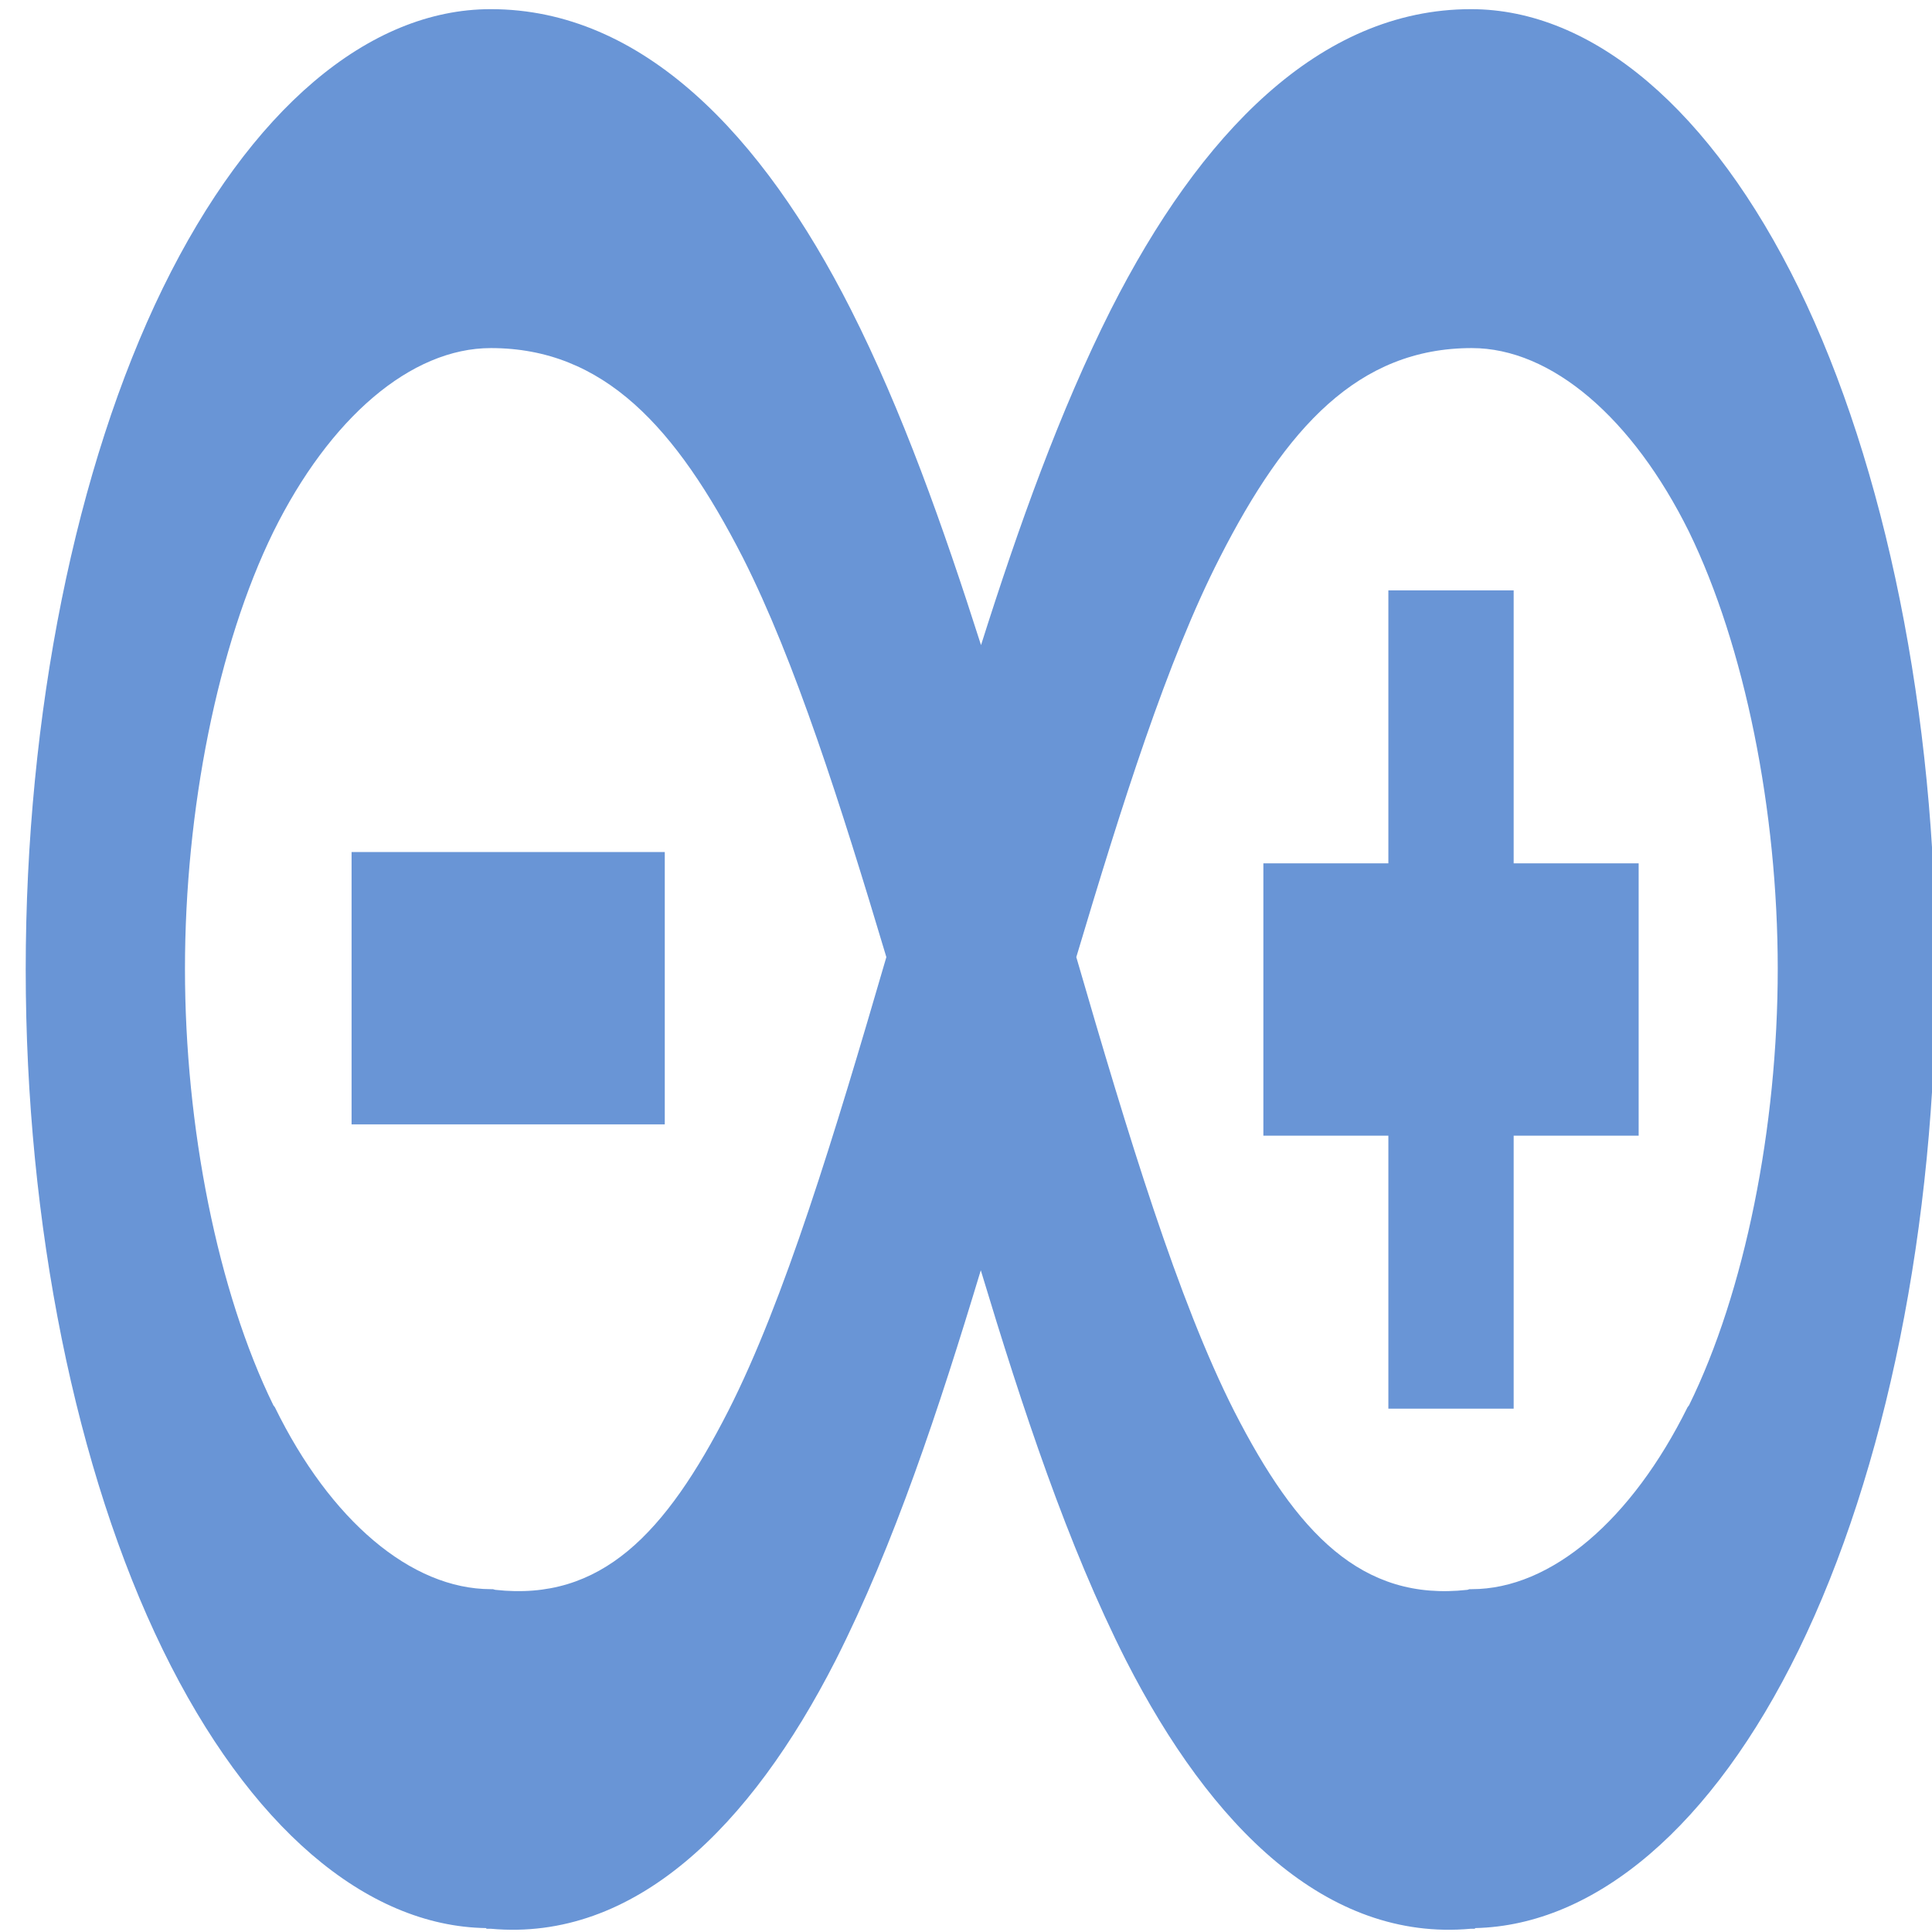
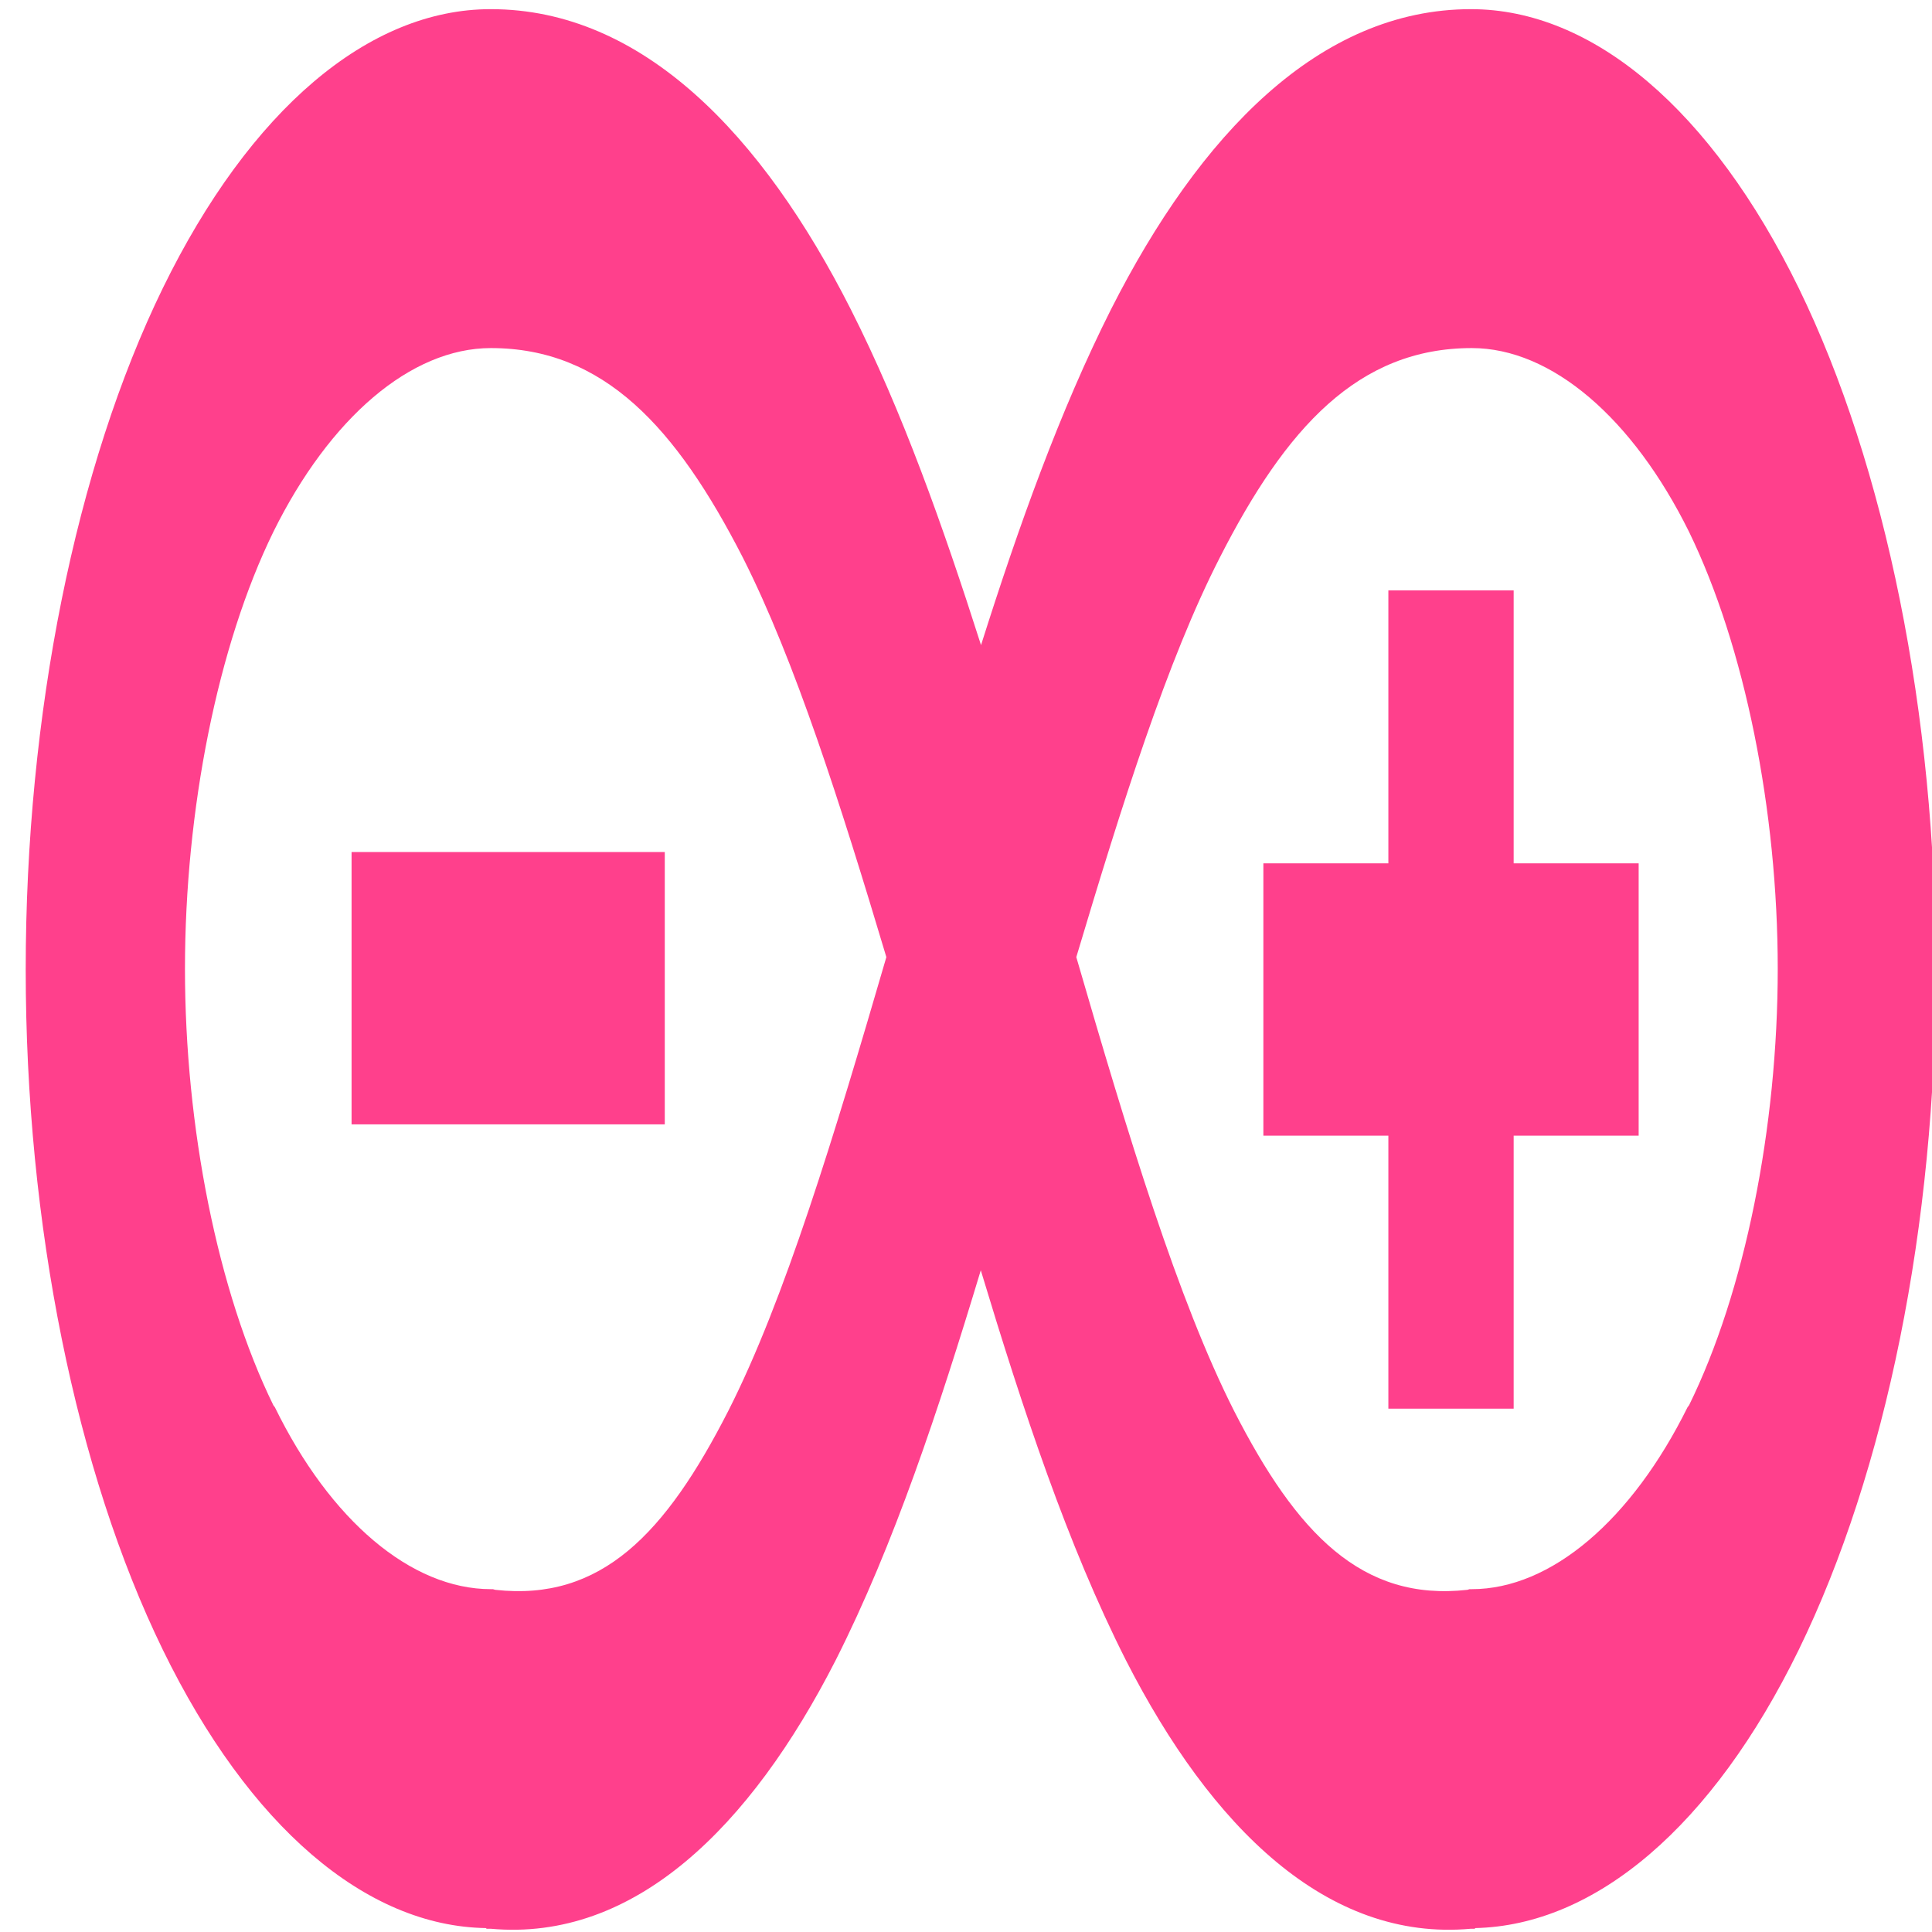
<svg xmlns="http://www.w3.org/2000/svg" viewBox="0 0 48 48" id="svg2" version="1.1">
  <defs id="defs4">
    <linearGradient id="0" y1="22.24" x2="0" y2="-25.76" gradientUnits="userSpaceOnUse" gradientTransform="matrix(0.99999,0,0,0.99999,-13.411,25.762)">
      <stop stop-color="#1365f4" id="stop7" />
      <stop offset="1" stop-color="#05b2fc" id="stop9" />
    </linearGradient>
  </defs>
-   <g style="fill:#3771c8;fill-opacity:0.75" id="g15" transform="matrix(1.483041,0,0,3.231132,-31.0568,29.50157)">
-     <path id="path17" d="m 29.16,-9.06 c -2.043,0 -4.03,0.774 -5.49,2.144 -1.462,1.375 -2.298,3.279 -2.298,5.241 0,1.962 0.842,3.861 2.298,5.231 1.442,1.356 3.399,2.126 5.418,2.139 l 0,0.005 c 0.025,0 0.043,0 0.073,0 2.409,0.101 4.356,-0.784 5.778,-2.063 0.981,-0.89 1.73,-1.932 2.433,-3 0.702,1.067 1.452,2.111 2.433,3 1.423,1.279 3.365,2.164 5.778,2.063 0.02,0 0.043,0 0.068,0 l 0,-0.005 c 2.02,-0.02 3.98,-0.784 5.423,-2.139 1.462,-1.375 2.298,-3.269 2.298,-5.231 0,-1.962 -0.842,-3.871 -2.298,-5.241 -1.462,-1.37 -3.447,-2.144 -5.49,-2.144 -2.543,0 -4.548,0.966 -6.03,2.308 -0.855,0.779 -1.548,1.668 -2.178,2.582 -0.635,-0.913 -1.322,-1.803 -2.182,-2.582 -1.481,-1.342 -3.49,-2.308 -6.03,-2.308 m 0,2.606 c 1.894,0 3.105,0.61 4.222,1.611 0.875,0.794 1.639,1.899 2.404,3.072 -0.87,1.37 -1.707,2.64 -2.649,3.49 -1.049,0.943 -2.129,1.466 -3.904,1.375 l -0.038,-0.005 -0.033,0 c -1.337,0 -2.693,-0.529 -3.62,-1.399 L 25.521,1.675 C 24.588,0.8 24.04,-0.464 24.04,-1.681 c 0,-1.221 0.548,-2.486 1.481,-3.36 0.943,-0.875 2.303,-1.413 3.644,-1.413 m 16.433,0 c 1.337,0 2.697,0.539 3.639,1.413 0.933,0.88 1.486,2.144 1.486,3.36 0,1.221 -0.553,2.486 -1.486,3.356 L 49.212,1.69 c -0.933,0.865 -2.283,1.399 -3.616,1.399 l -0.038,0 -0.033,0.005 c -1.77,0.091 -2.86,-0.433 -3.909,-1.375 -0.938,-0.85 -1.778,-2.121 -2.644,-3.49 0.764,-1.173 1.524,-2.283 2.404,-3.072 1.11,-1 2.322,-1.611 4.222,-1.611" style="fill:#3771c8" />
-     <path id="path19" d="m 44.2,-4.591 0,2.099 -2.094,0 0,2.094 2.094,0 0,2.099 2.099,0 0,-2.099 2.094,0 0,-2.094 -2.094,0 0,-2.099" style="fill:#3771c8" />
-     <path id="path21" d="m 26.831,-2.579 0,2.094 5.247,0 0,-2.094" style="fill:#3771c8" />
+   <g style="fill:#ff0066;fill-opacity:0.75" id="g15" transform="matrix(1.483041,0,0,3.231132,-31.0568,29.50157)">
+     <path id="path17" d="m 29.16,-9.06 c -2.043,0 -4.03,0.774 -5.49,2.144 -1.462,1.375 -2.298,3.279 -2.298,5.241 0,1.962 0.842,3.861 2.298,5.231 1.442,1.356 3.399,2.126 5.418,2.139 l 0,0.005 c 0.025,0 0.043,0 0.073,0 2.409,0.101 4.356,-0.784 5.778,-2.063 0.981,-0.89 1.73,-1.932 2.433,-3 0.702,1.067 1.452,2.111 2.433,3 1.423,1.279 3.365,2.164 5.778,2.063 0.02,0 0.043,0 0.068,0 l 0,-0.005 c 2.02,-0.02 3.98,-0.784 5.423,-2.139 1.462,-1.375 2.298,-3.269 2.298,-5.231 0,-1.962 -0.842,-3.871 -2.298,-5.241 -1.462,-1.37 -3.447,-2.144 -5.49,-2.144 -2.543,0 -4.548,0.966 -6.03,2.308 -0.855,0.779 -1.548,1.668 -2.178,2.582 -0.635,-0.913 -1.322,-1.803 -2.182,-2.582 -1.481,-1.342 -3.49,-2.308 -6.03,-2.308 m 0,2.606 c 1.894,0 3.105,0.61 4.222,1.611 0.875,0.794 1.639,1.899 2.404,3.072 -0.87,1.37 -1.707,2.64 -2.649,3.49 -1.049,0.943 -2.129,1.466 -3.904,1.375 l -0.038,-0.005 -0.033,0 c -1.337,0 -2.693,-0.529 -3.62,-1.399 L 25.521,1.675 C 24.588,0.8 24.04,-0.464 24.04,-1.681 c 0,-1.221 0.548,-2.486 1.481,-3.36 0.943,-0.875 2.303,-1.413 3.644,-1.413 m 16.433,0 c 1.337,0 2.697,0.539 3.639,1.413 0.933,0.88 1.486,2.144 1.486,3.36 0,1.221 -0.553,2.486 -1.486,3.356 L 49.212,1.69 c -0.933,0.865 -2.283,1.399 -3.616,1.399 l -0.038,0 -0.033,0.005 c -1.77,0.091 -2.86,-0.433 -3.909,-1.375 -0.938,-0.85 -1.778,-2.121 -2.644,-3.49 0.764,-1.173 1.524,-2.283 2.404,-3.072 1.11,-1 2.322,-1.611 4.222,-1.611" style="fill:#ff0066" />
+     <path id="path19" d="m 44.2,-4.591 0,2.099 -2.094,0 0,2.094 2.094,0 0,2.099 2.099,0 0,-2.099 2.094,0 0,-2.094 -2.094,0 0,-2.099" style="fill:#ff0066" />
+     <path id="path21" d="m 26.831,-2.579 0,2.094 5.247,0 0,-2.094" style="fill:#ff0066" />
  </g>
</svg>
